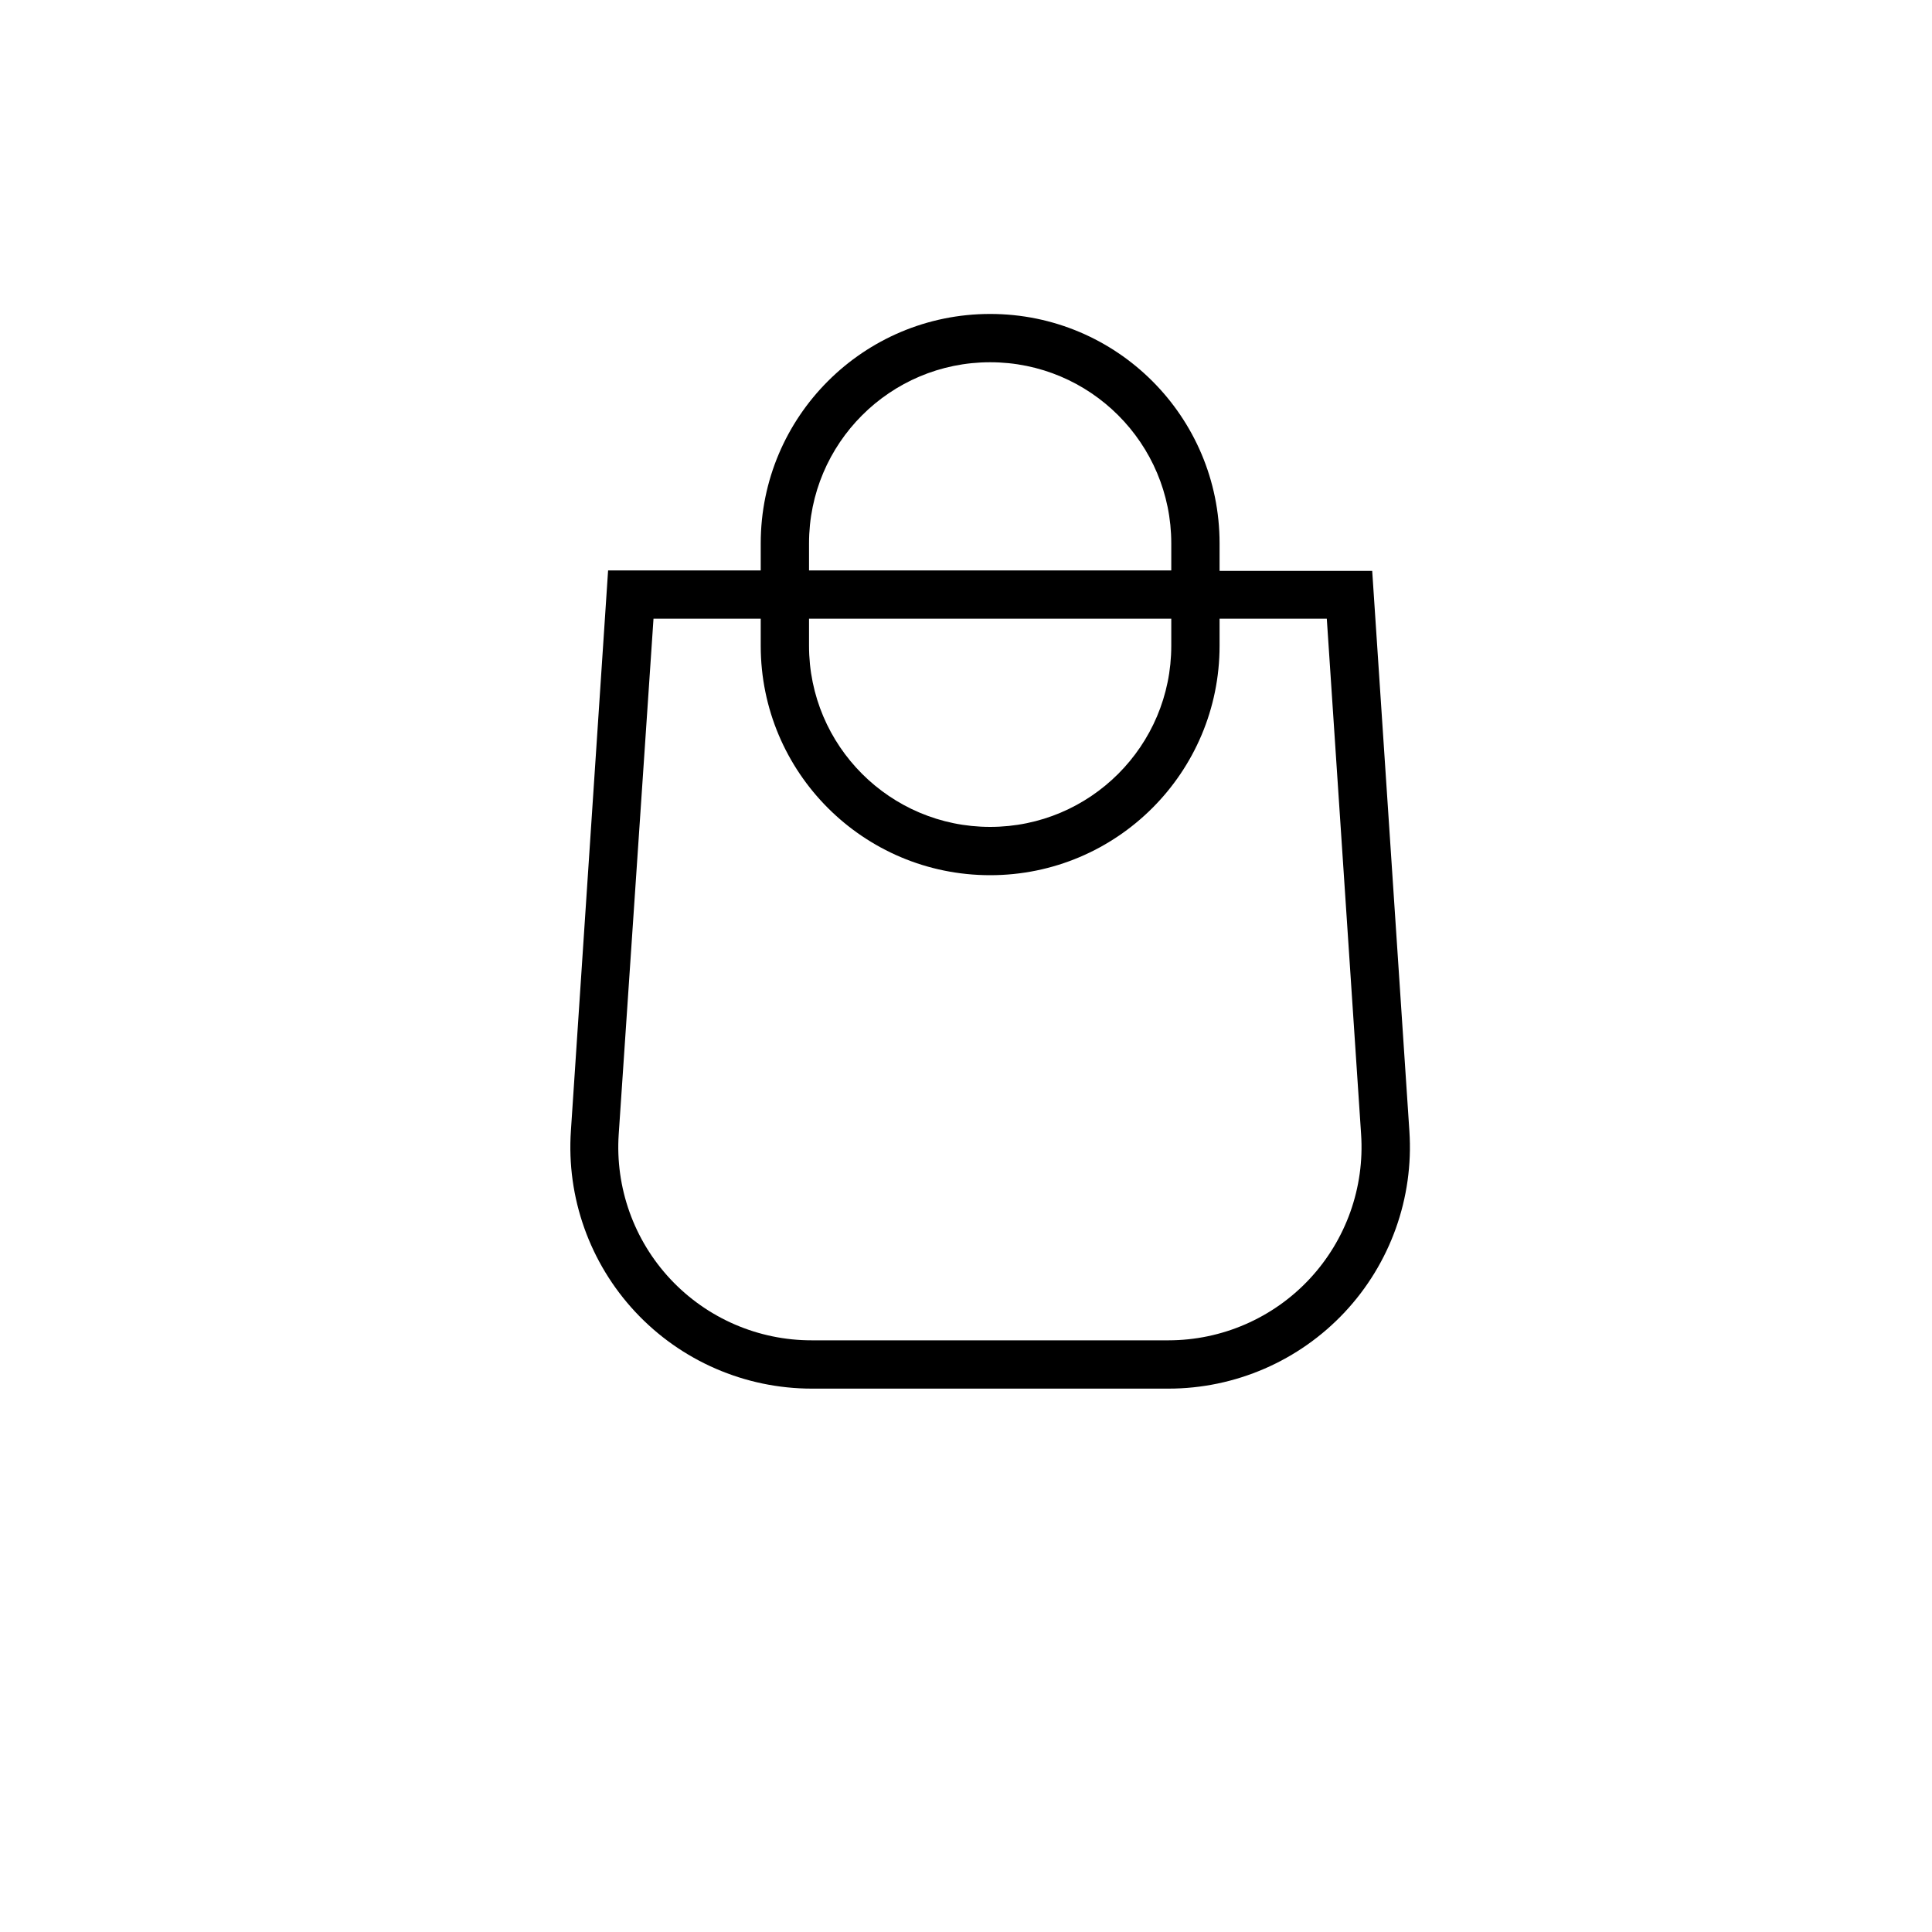
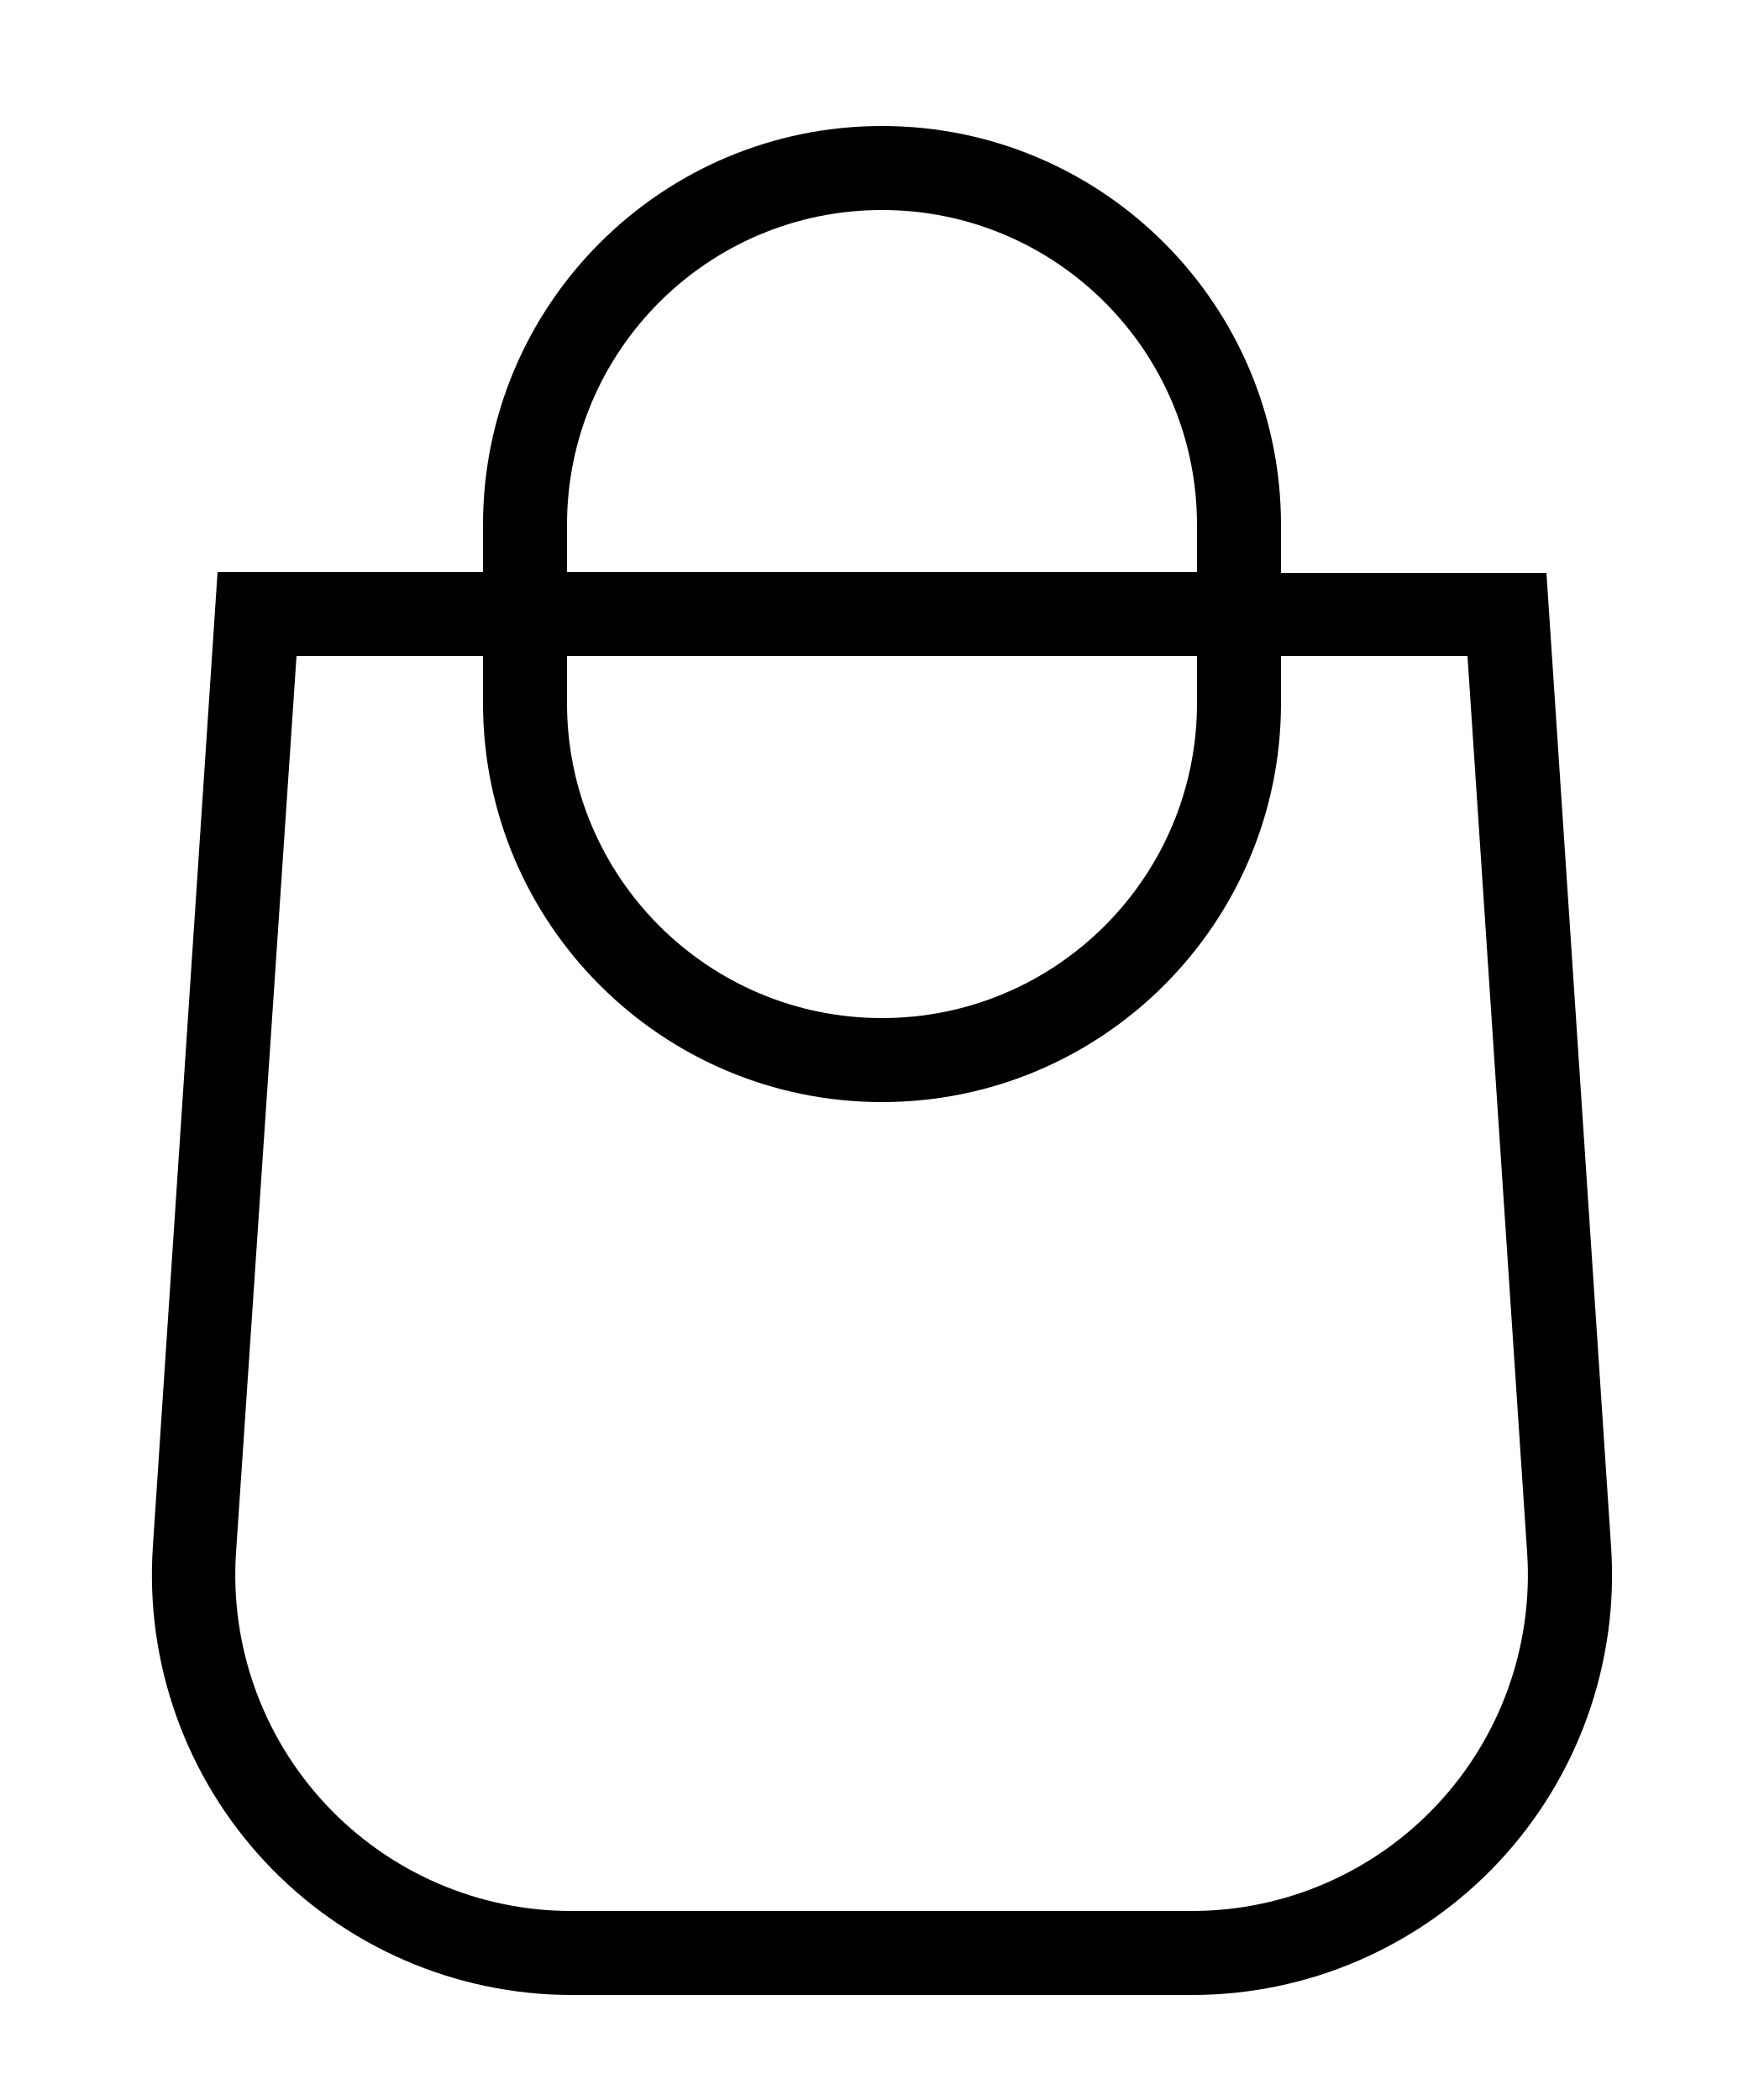
- <svg xmlns="http://www.w3.org/2000/svg" fill="none" class="icon icon-cart" viewBox="0 0 40 40">
+ <svg xmlns="http://www.w3.org/2000/svg" fill="none" class="icon icon-cart" viewBox="10 5 21 25">
  <path fill="currentColor" fill-rule="evenodd" d="M20.5 6.5a4.75 4.75 0 0 0-4.75 4.75v.56h-3.16l-.77 11.6a5 5 0 0 0 4.99 5.34h7.38a5 5 0 0 0 4.99-5.33l-.77-11.6h-3.16v-.57A4.75 4.75 0 0 0 20.5 6.5m3.75 5.31v-.56a3.75 3.75 0 1 0-7.5 0v.56zm-7.5 1h7.5v.56a3.75 3.75 0 1 1-7.5 0zm-1 0v.56a4.75 4.75 0 1 0 9.5 0v-.56h2.22l.71 10.67a4 4 0 0 1-3.99 4.27h-7.38a4 4 0 0 1-4-4.27l.72-10.67z" />
</svg>
